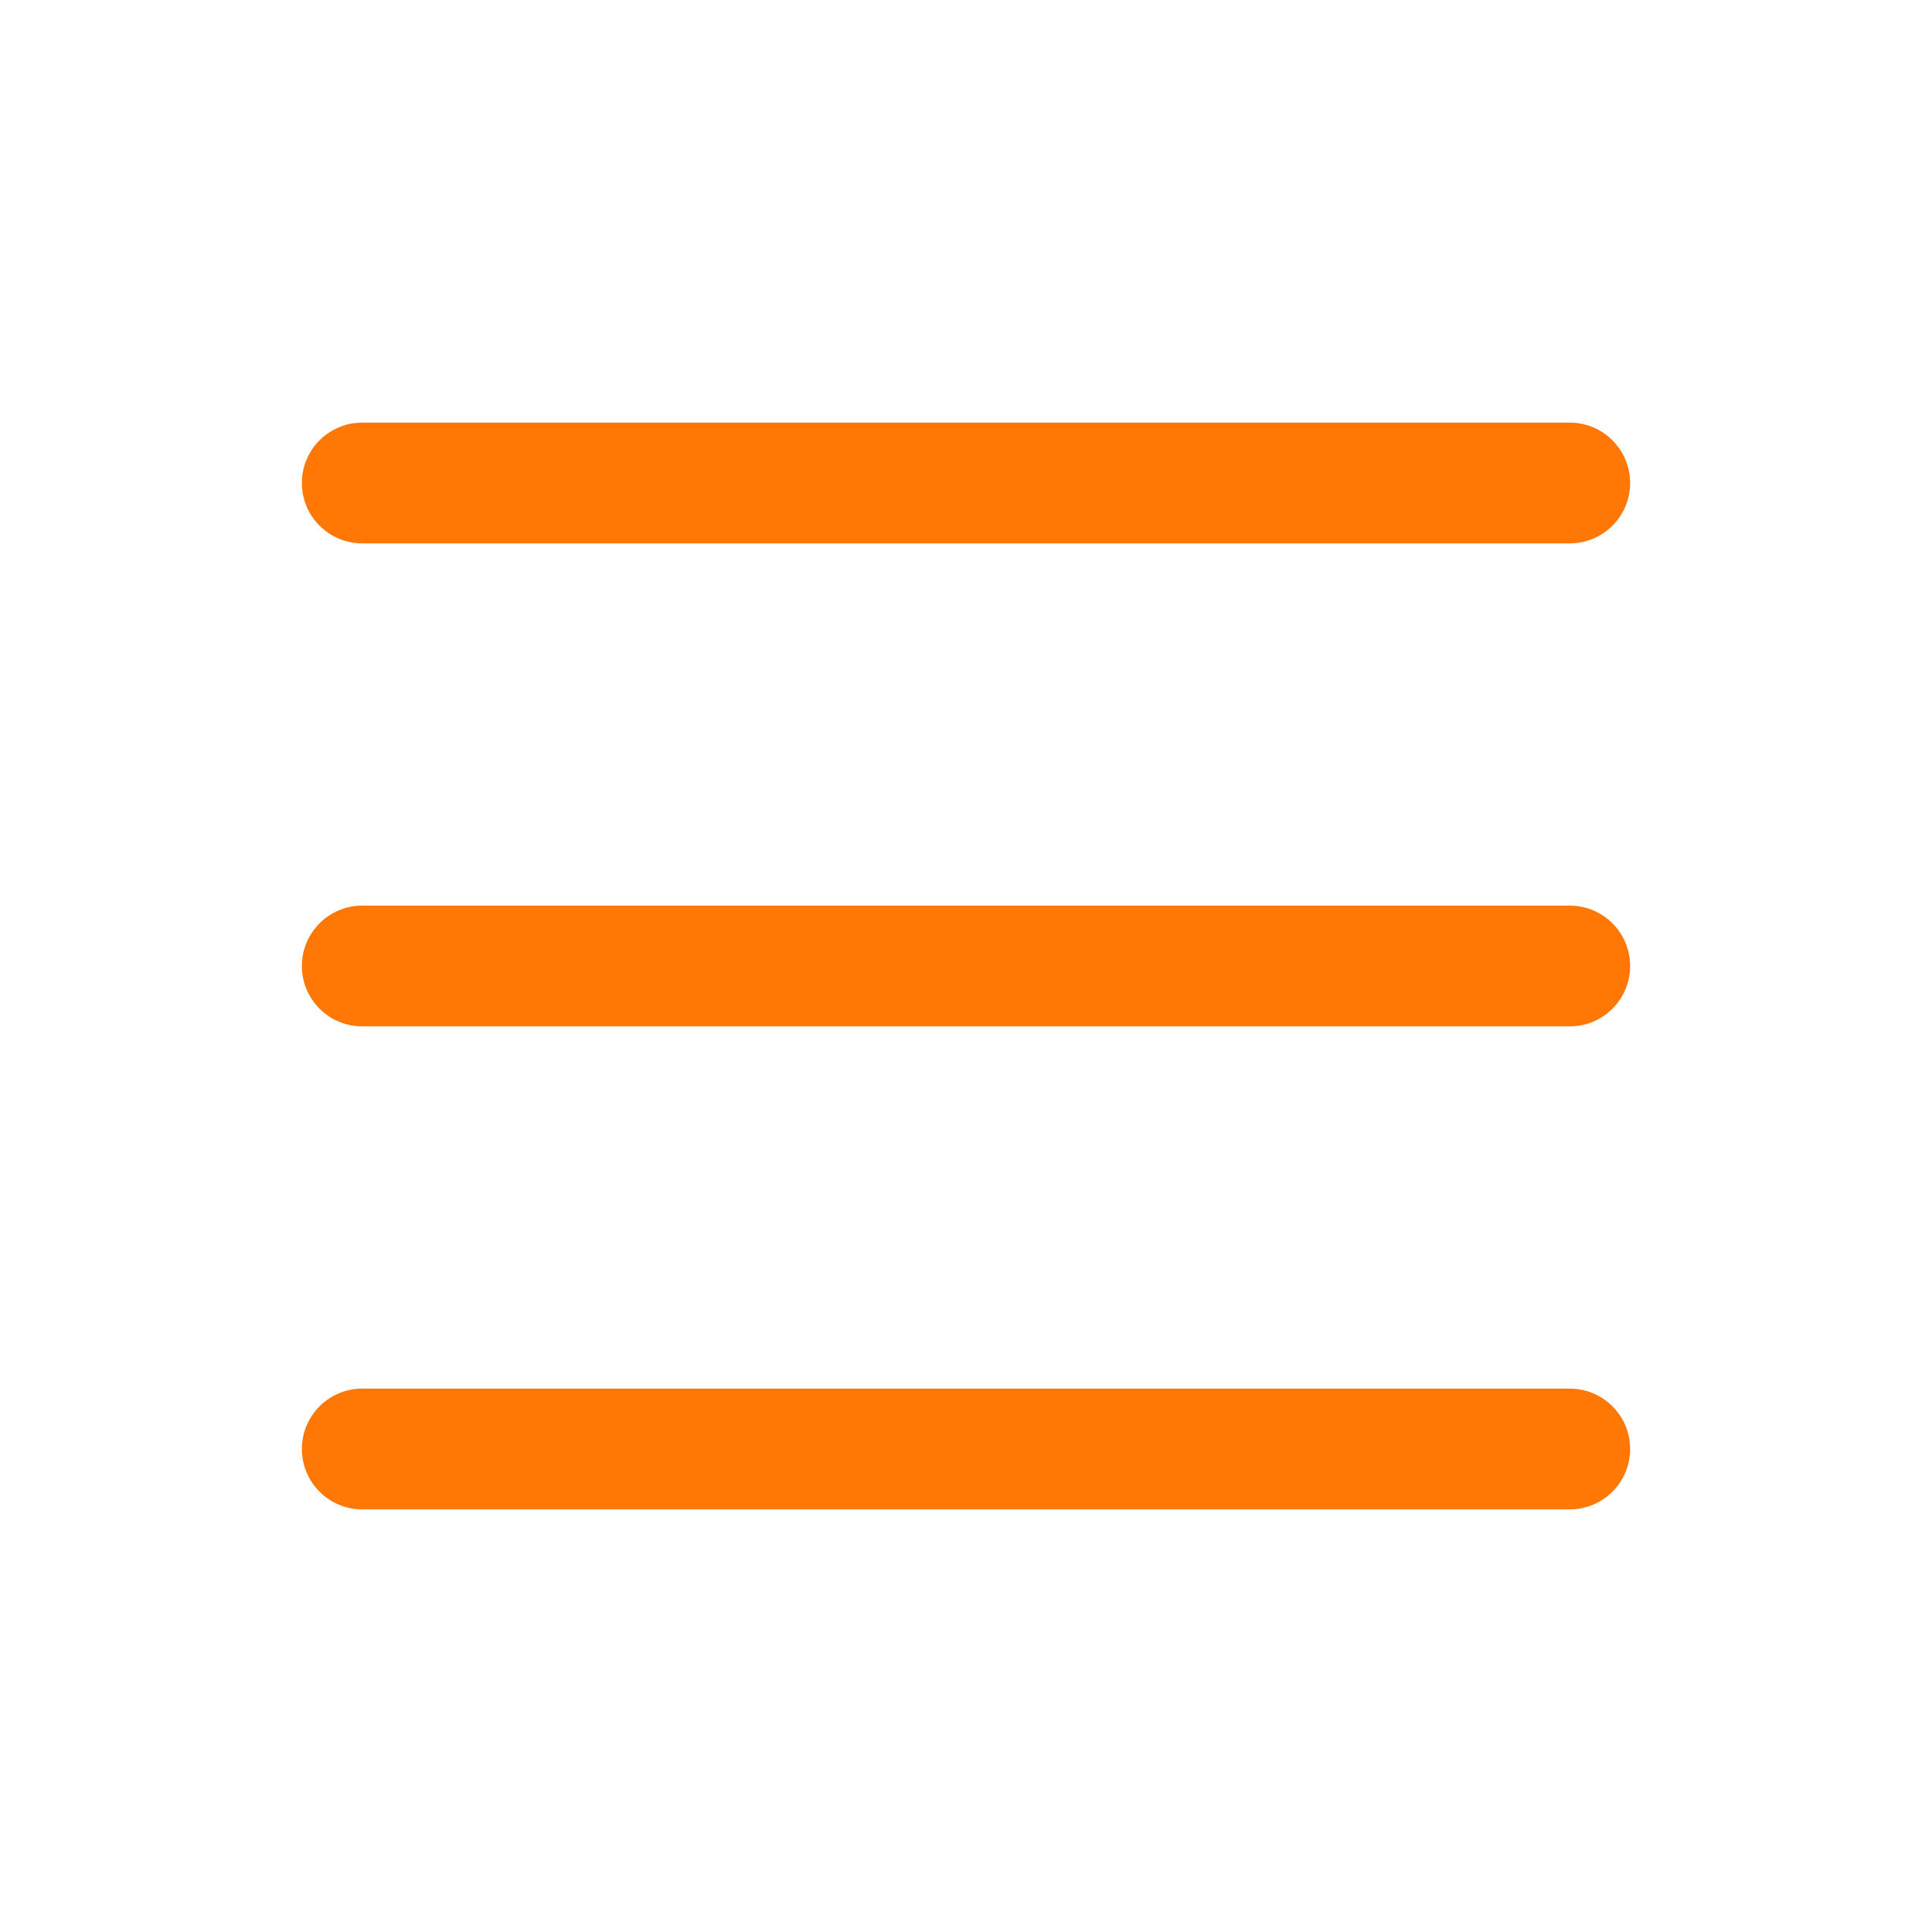
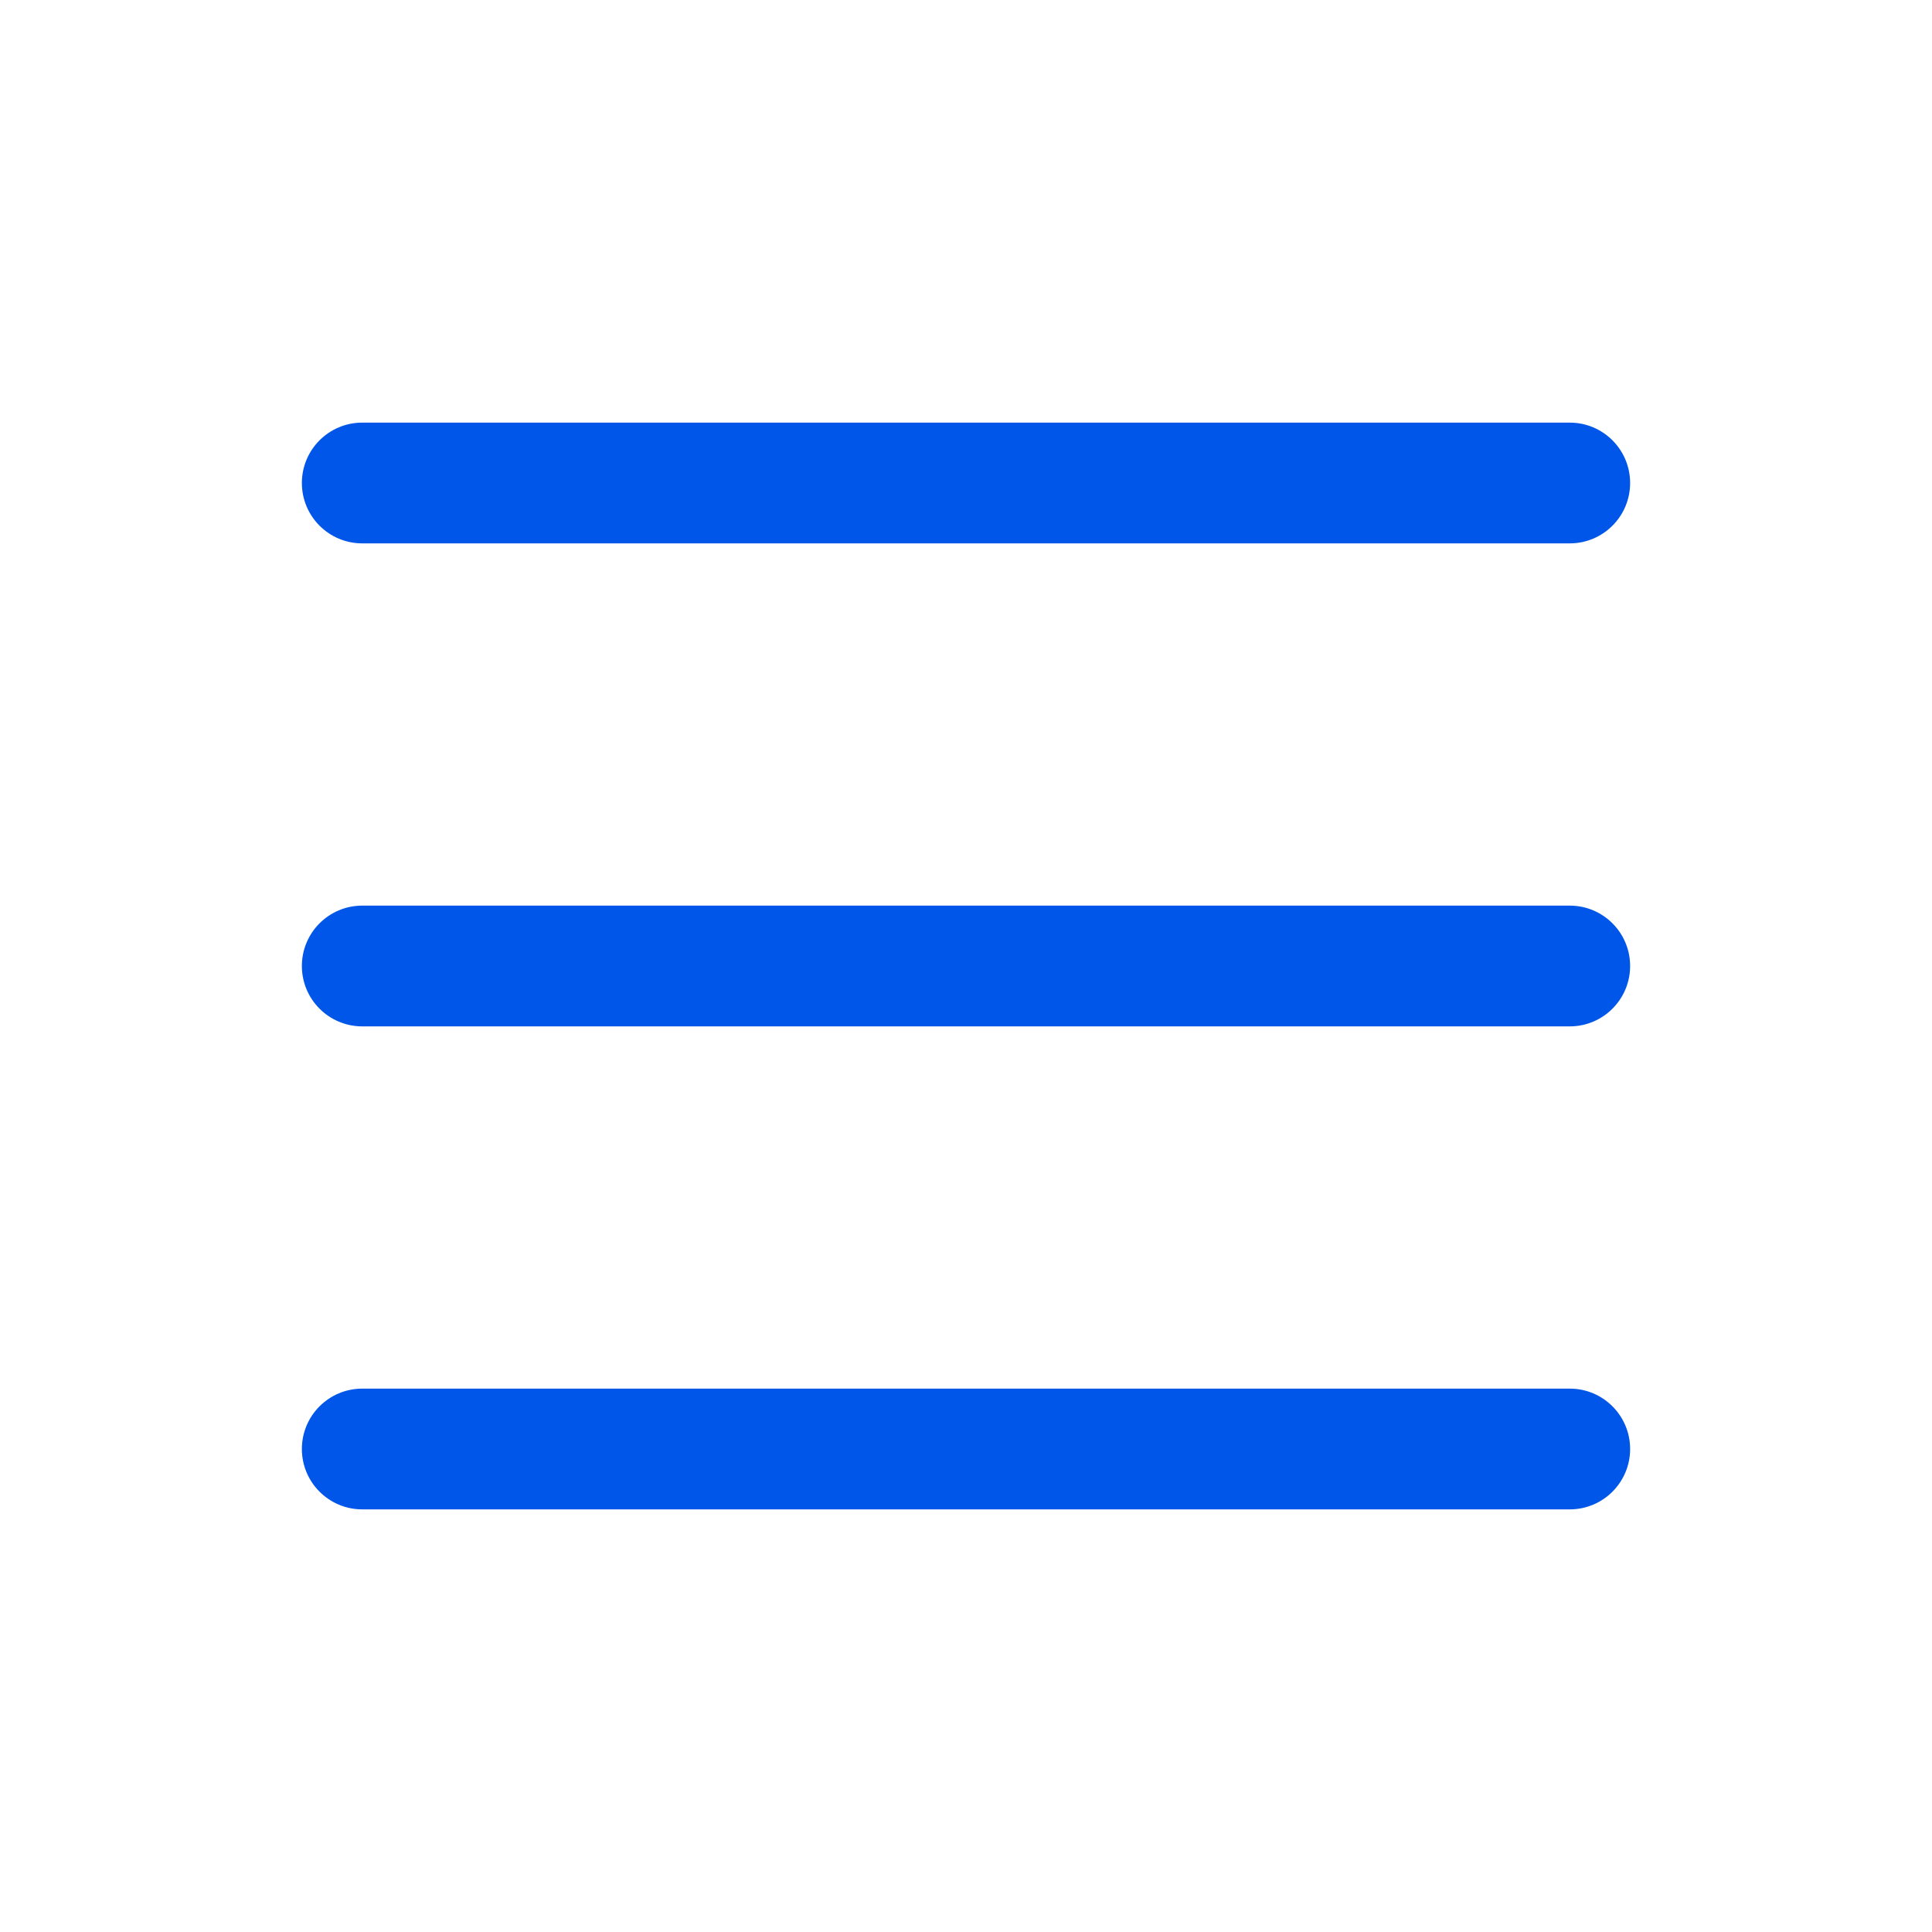
- <svg xmlns="http://www.w3.org/2000/svg" width="24" height="24" fill="#FF7704" class="bi bi-list" viewBox="0 0 16 16">
+ <svg xmlns="http://www.w3.org/2000/svg" width="24" height="24" fill="#0056e8" class="bi bi-list" viewBox="0 0 16 16">
  <path fill-rule="evenodd" d="M2.5 12a.5.5 0 0 1 .5-.5h10a.5.5 0 0 1 0 1H3a.5.5 0 0 1-.5-.5m0-4a.5.5 0 0 1 .5-.5h10a.5.5 0 0 1 0 1H3a.5.5 0 0 1-.5-.5m0-4a.5.5 0 0 1 .5-.5h10a.5.5 0 0 1 0 1H3a.5.5 0 0 1-.5-.5" />
</svg>
